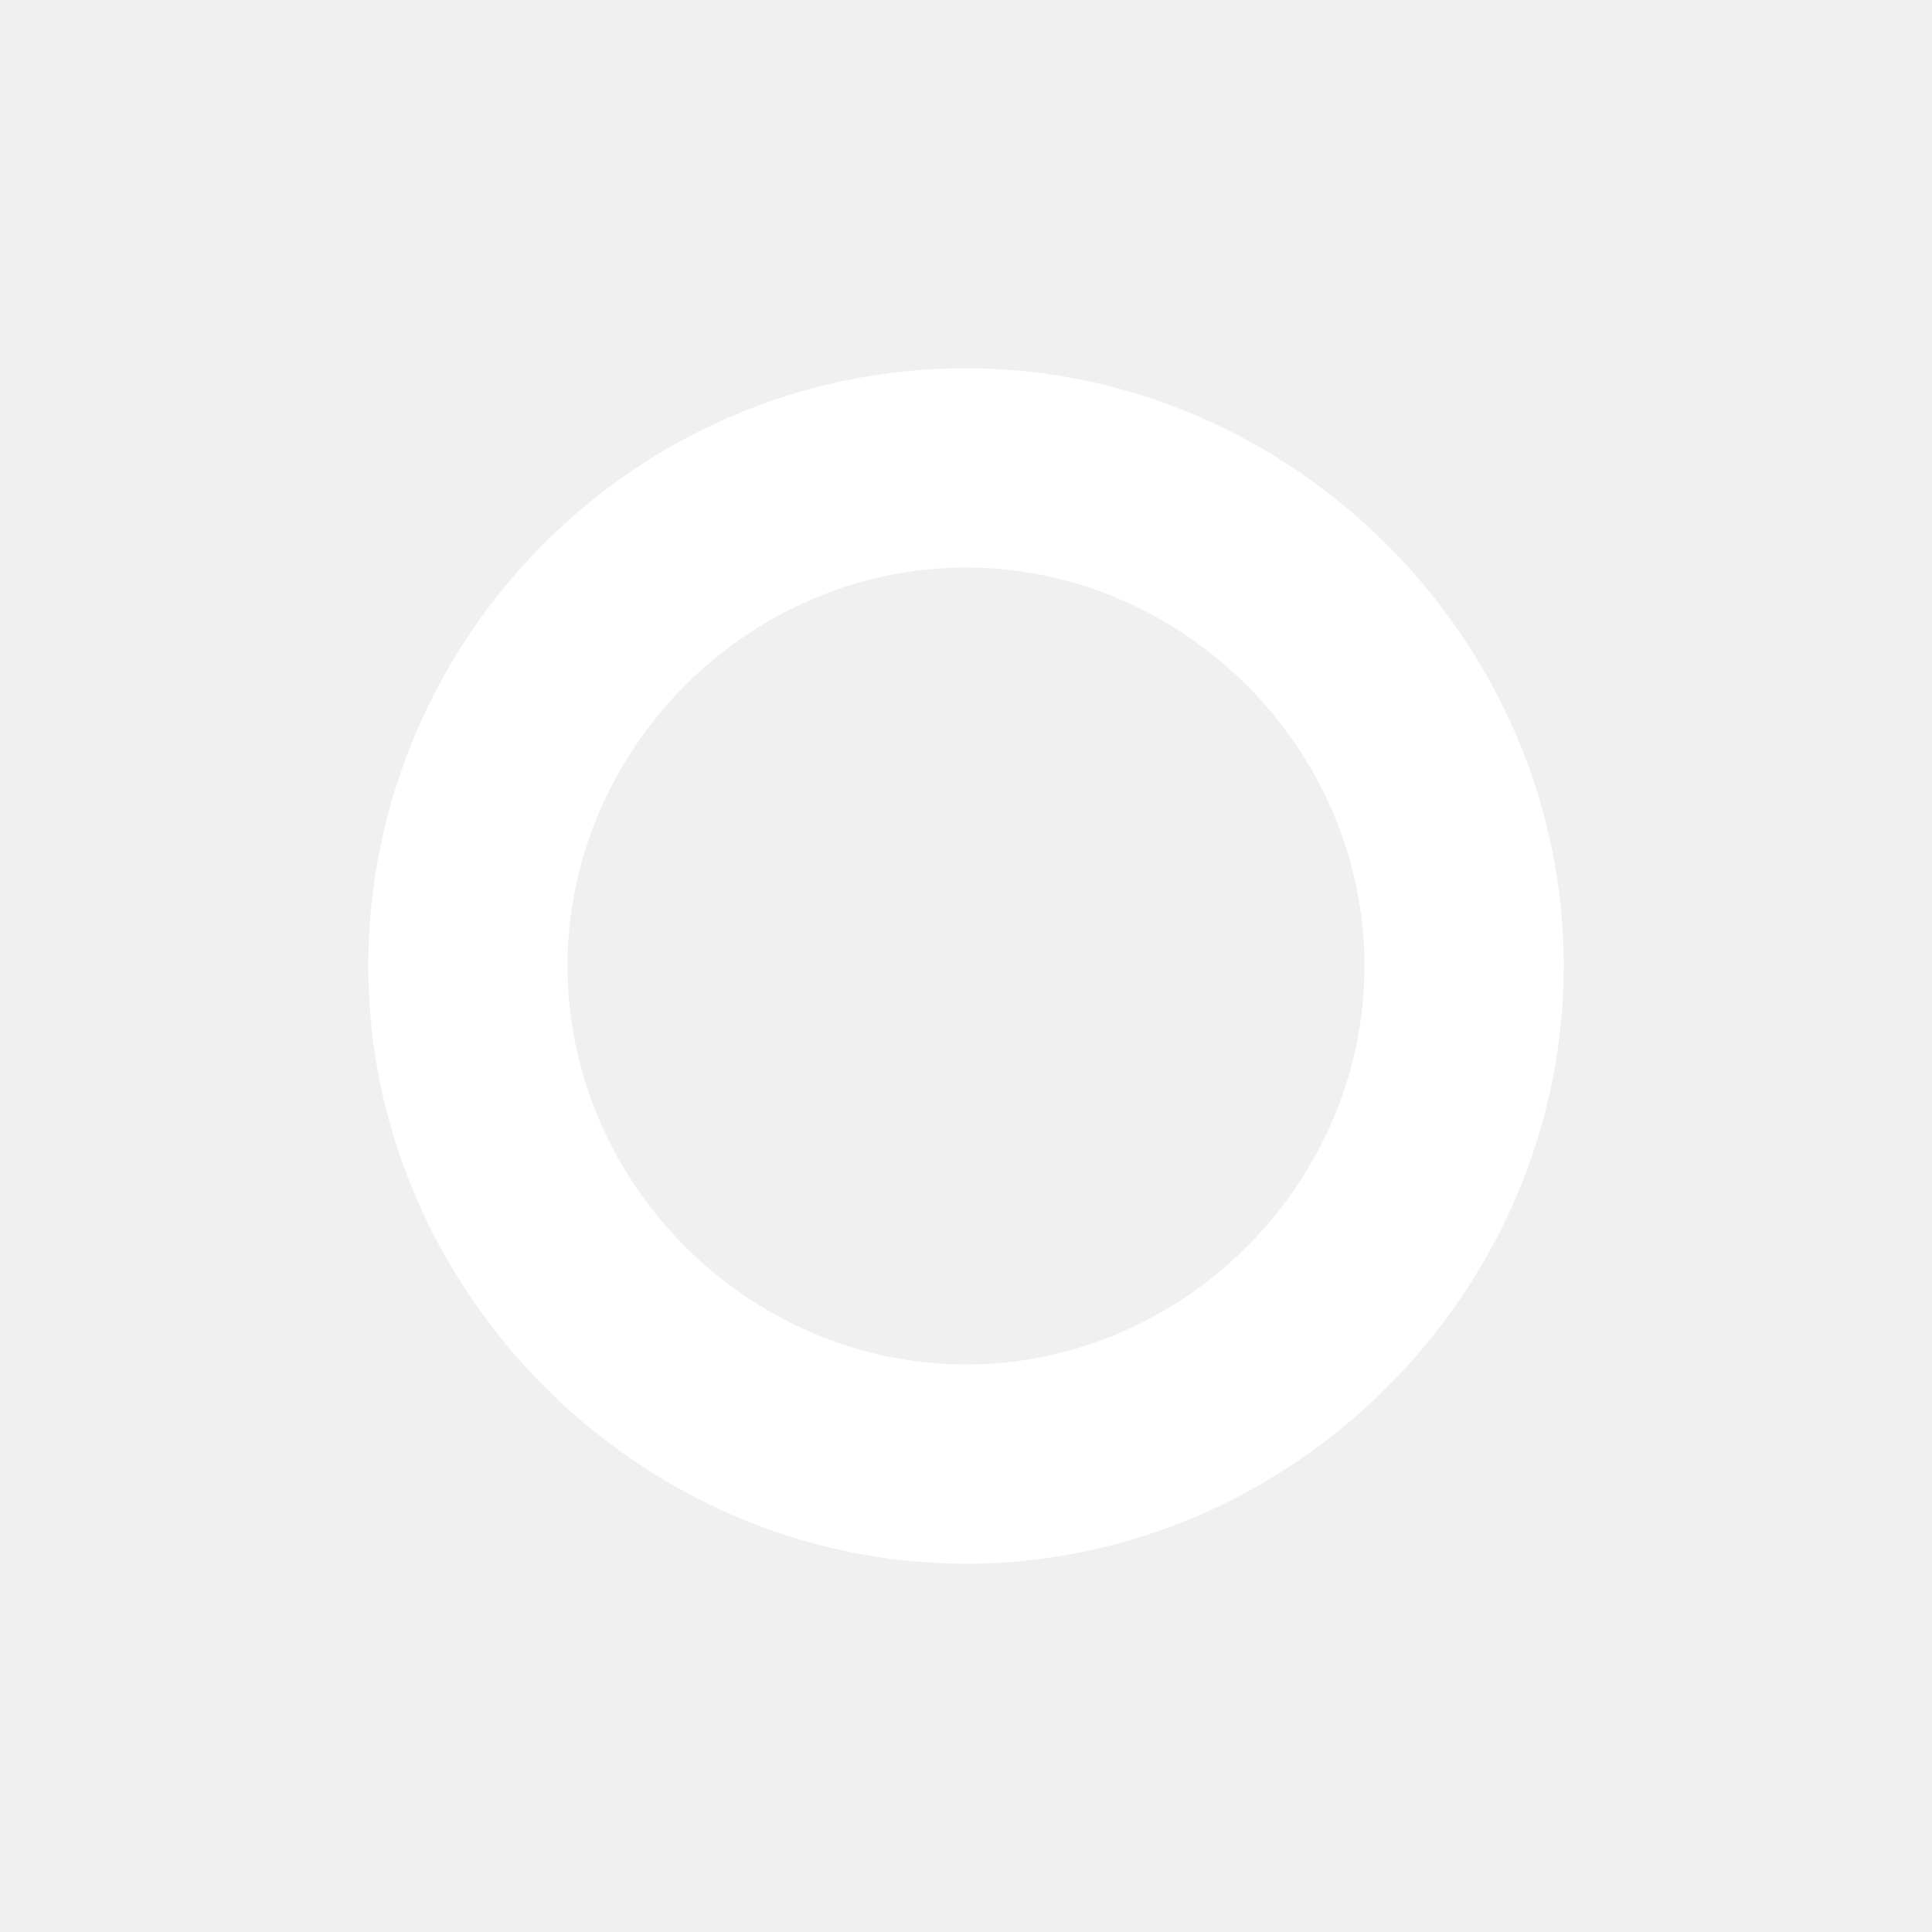
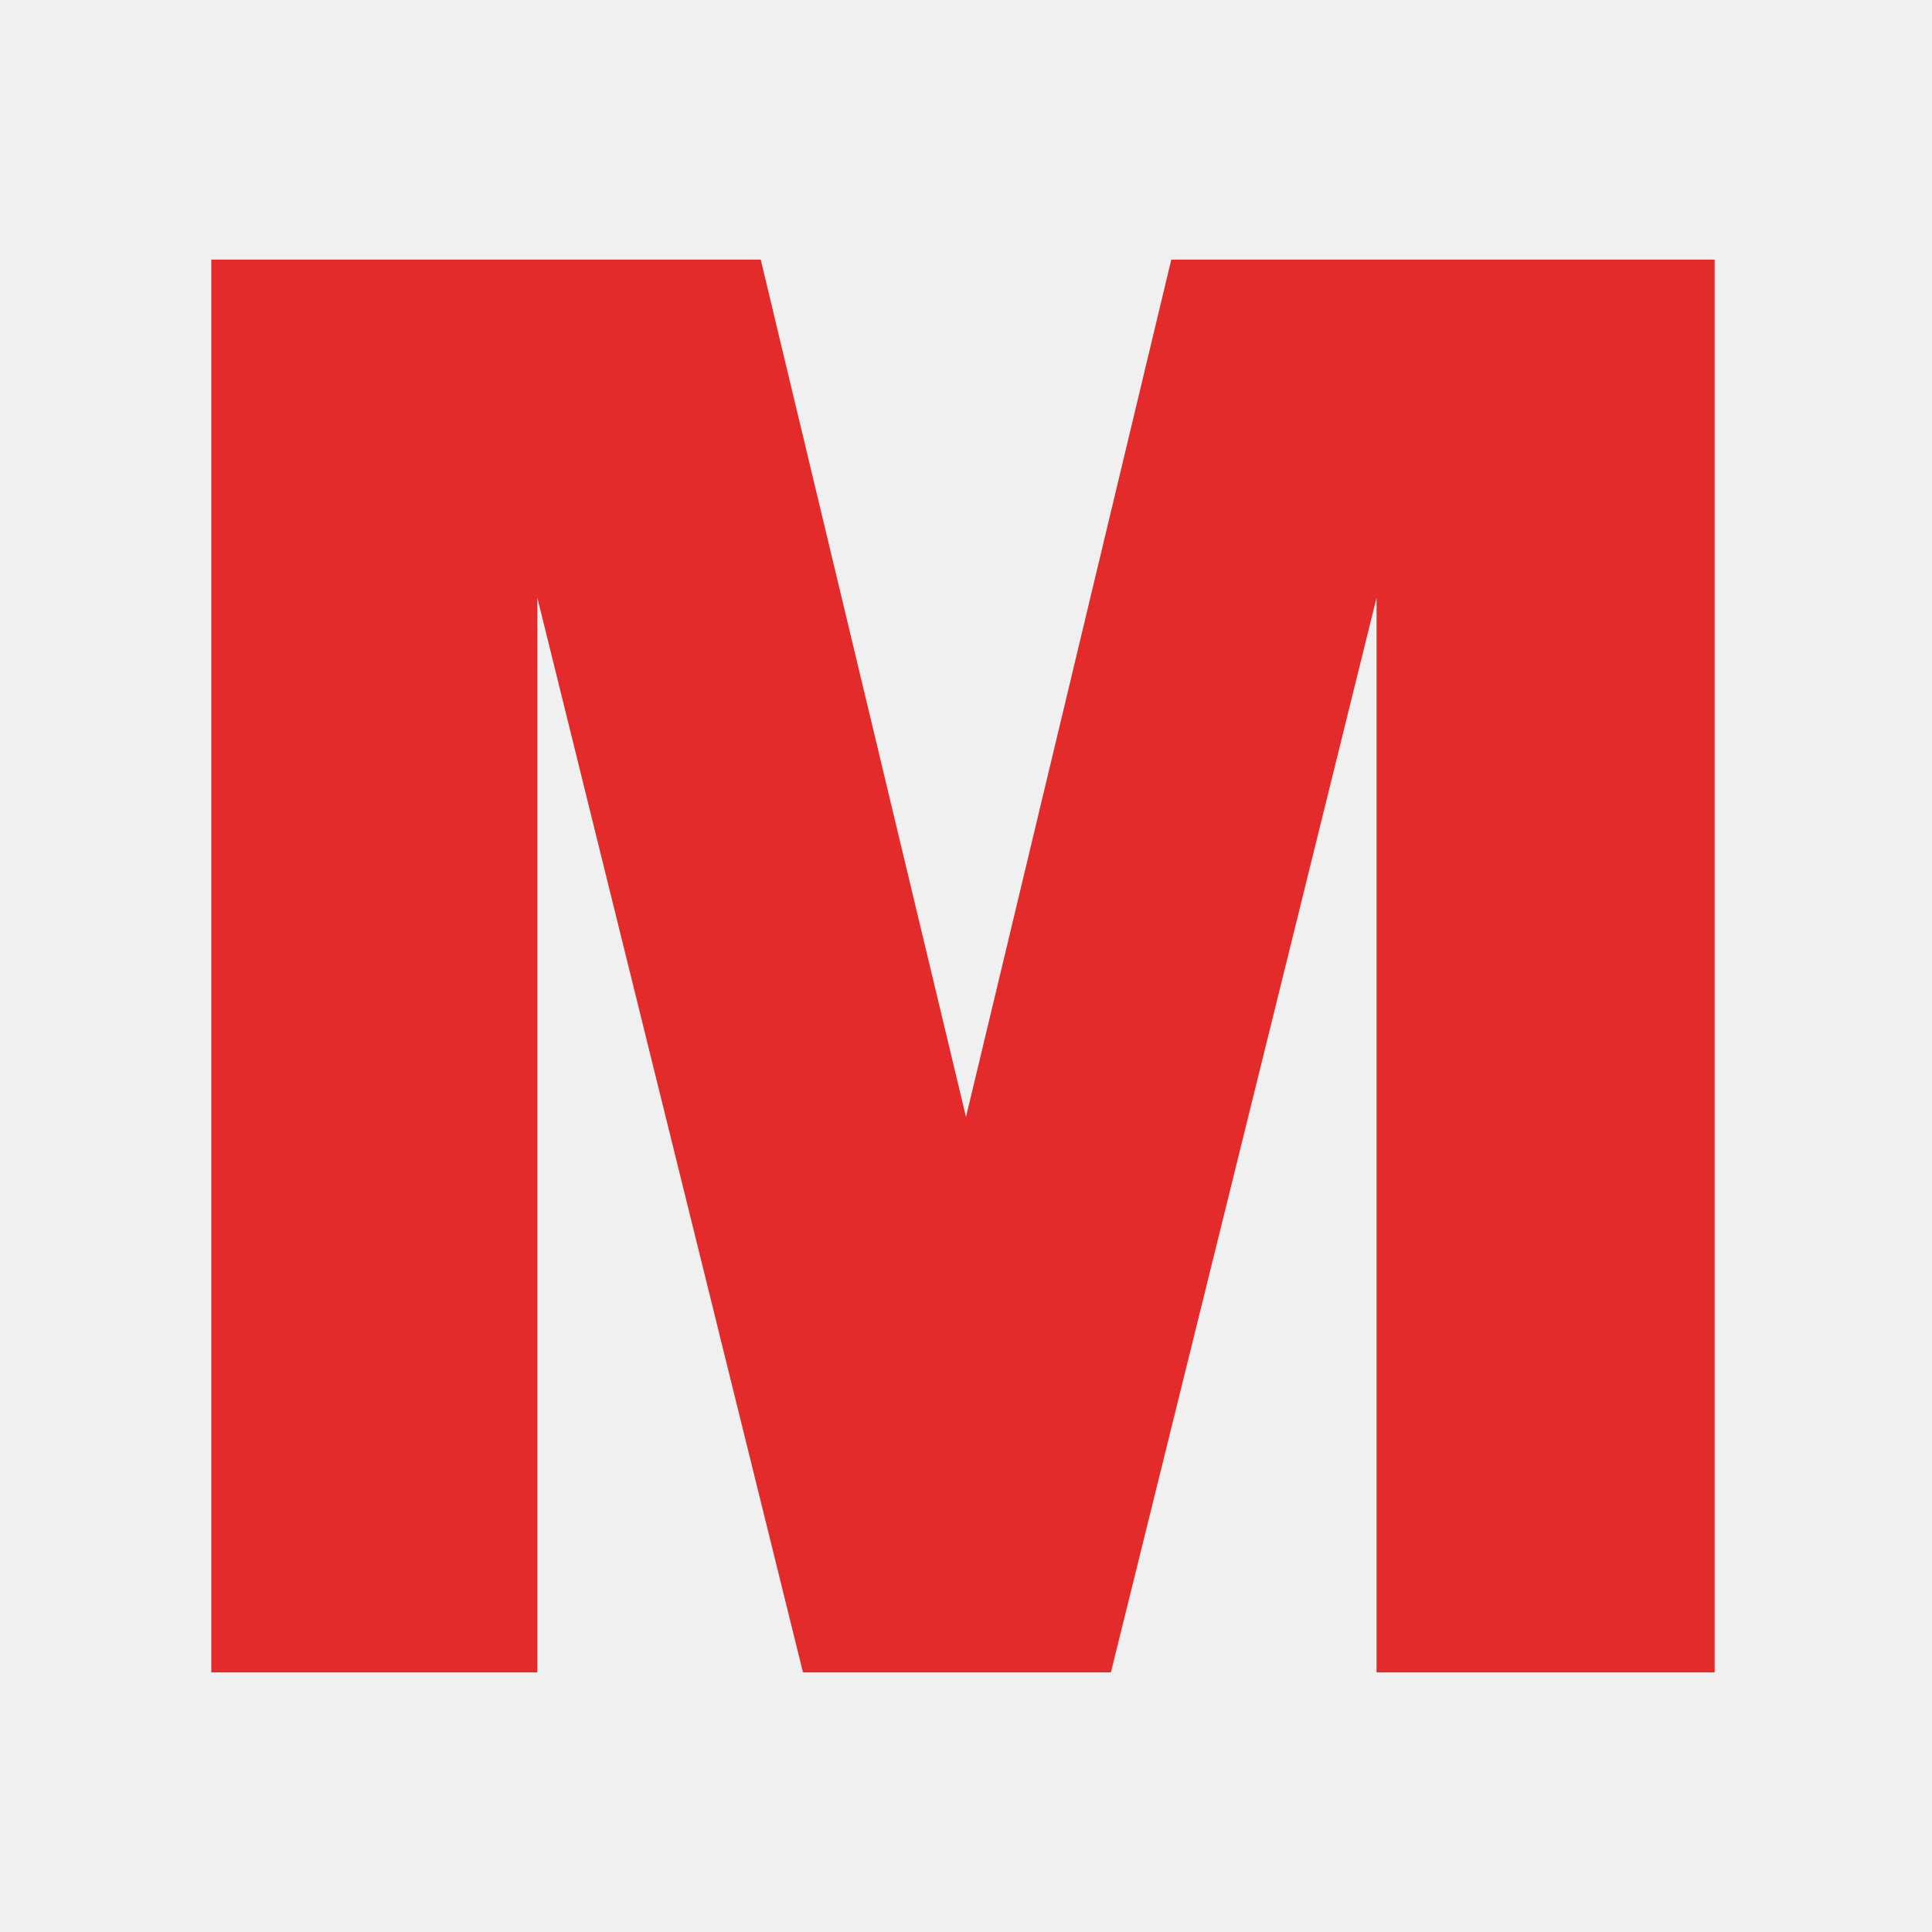
<svg xmlns="http://www.w3.org/2000/svg" id="Ebene_1" version="1.1" viewBox="0 0 32 32">
  <defs>
    <style>
      .st0 {
-         fill: #fff;
+         fill: #e42b2b;
      }
    </style>
  </defs>
-   <path class="st0" d="M16,9.4c3.6,0,6.6,3,6.6,6.6s-3,6.6-6.6,6.6-6.6-3-6.6-6.6,3-6.6,6.6-6.6M16,6.1c-5.5,0-9.9,4.5-9.9,9.9s4.5,9.9,9.9,9.9,9.9-4.5,9.9-9.9-4.5-9.9-9.9-9.9Z" />
+   <path class="st0" d="M3.6,4.3h9l3.4,14.2,3.4-14.2h9v23.4h-5.6V9.9l-4.4,17.8h-5.1l-4.4-17.8v17.8H3.5V4.3h.1Z" />
</svg>
